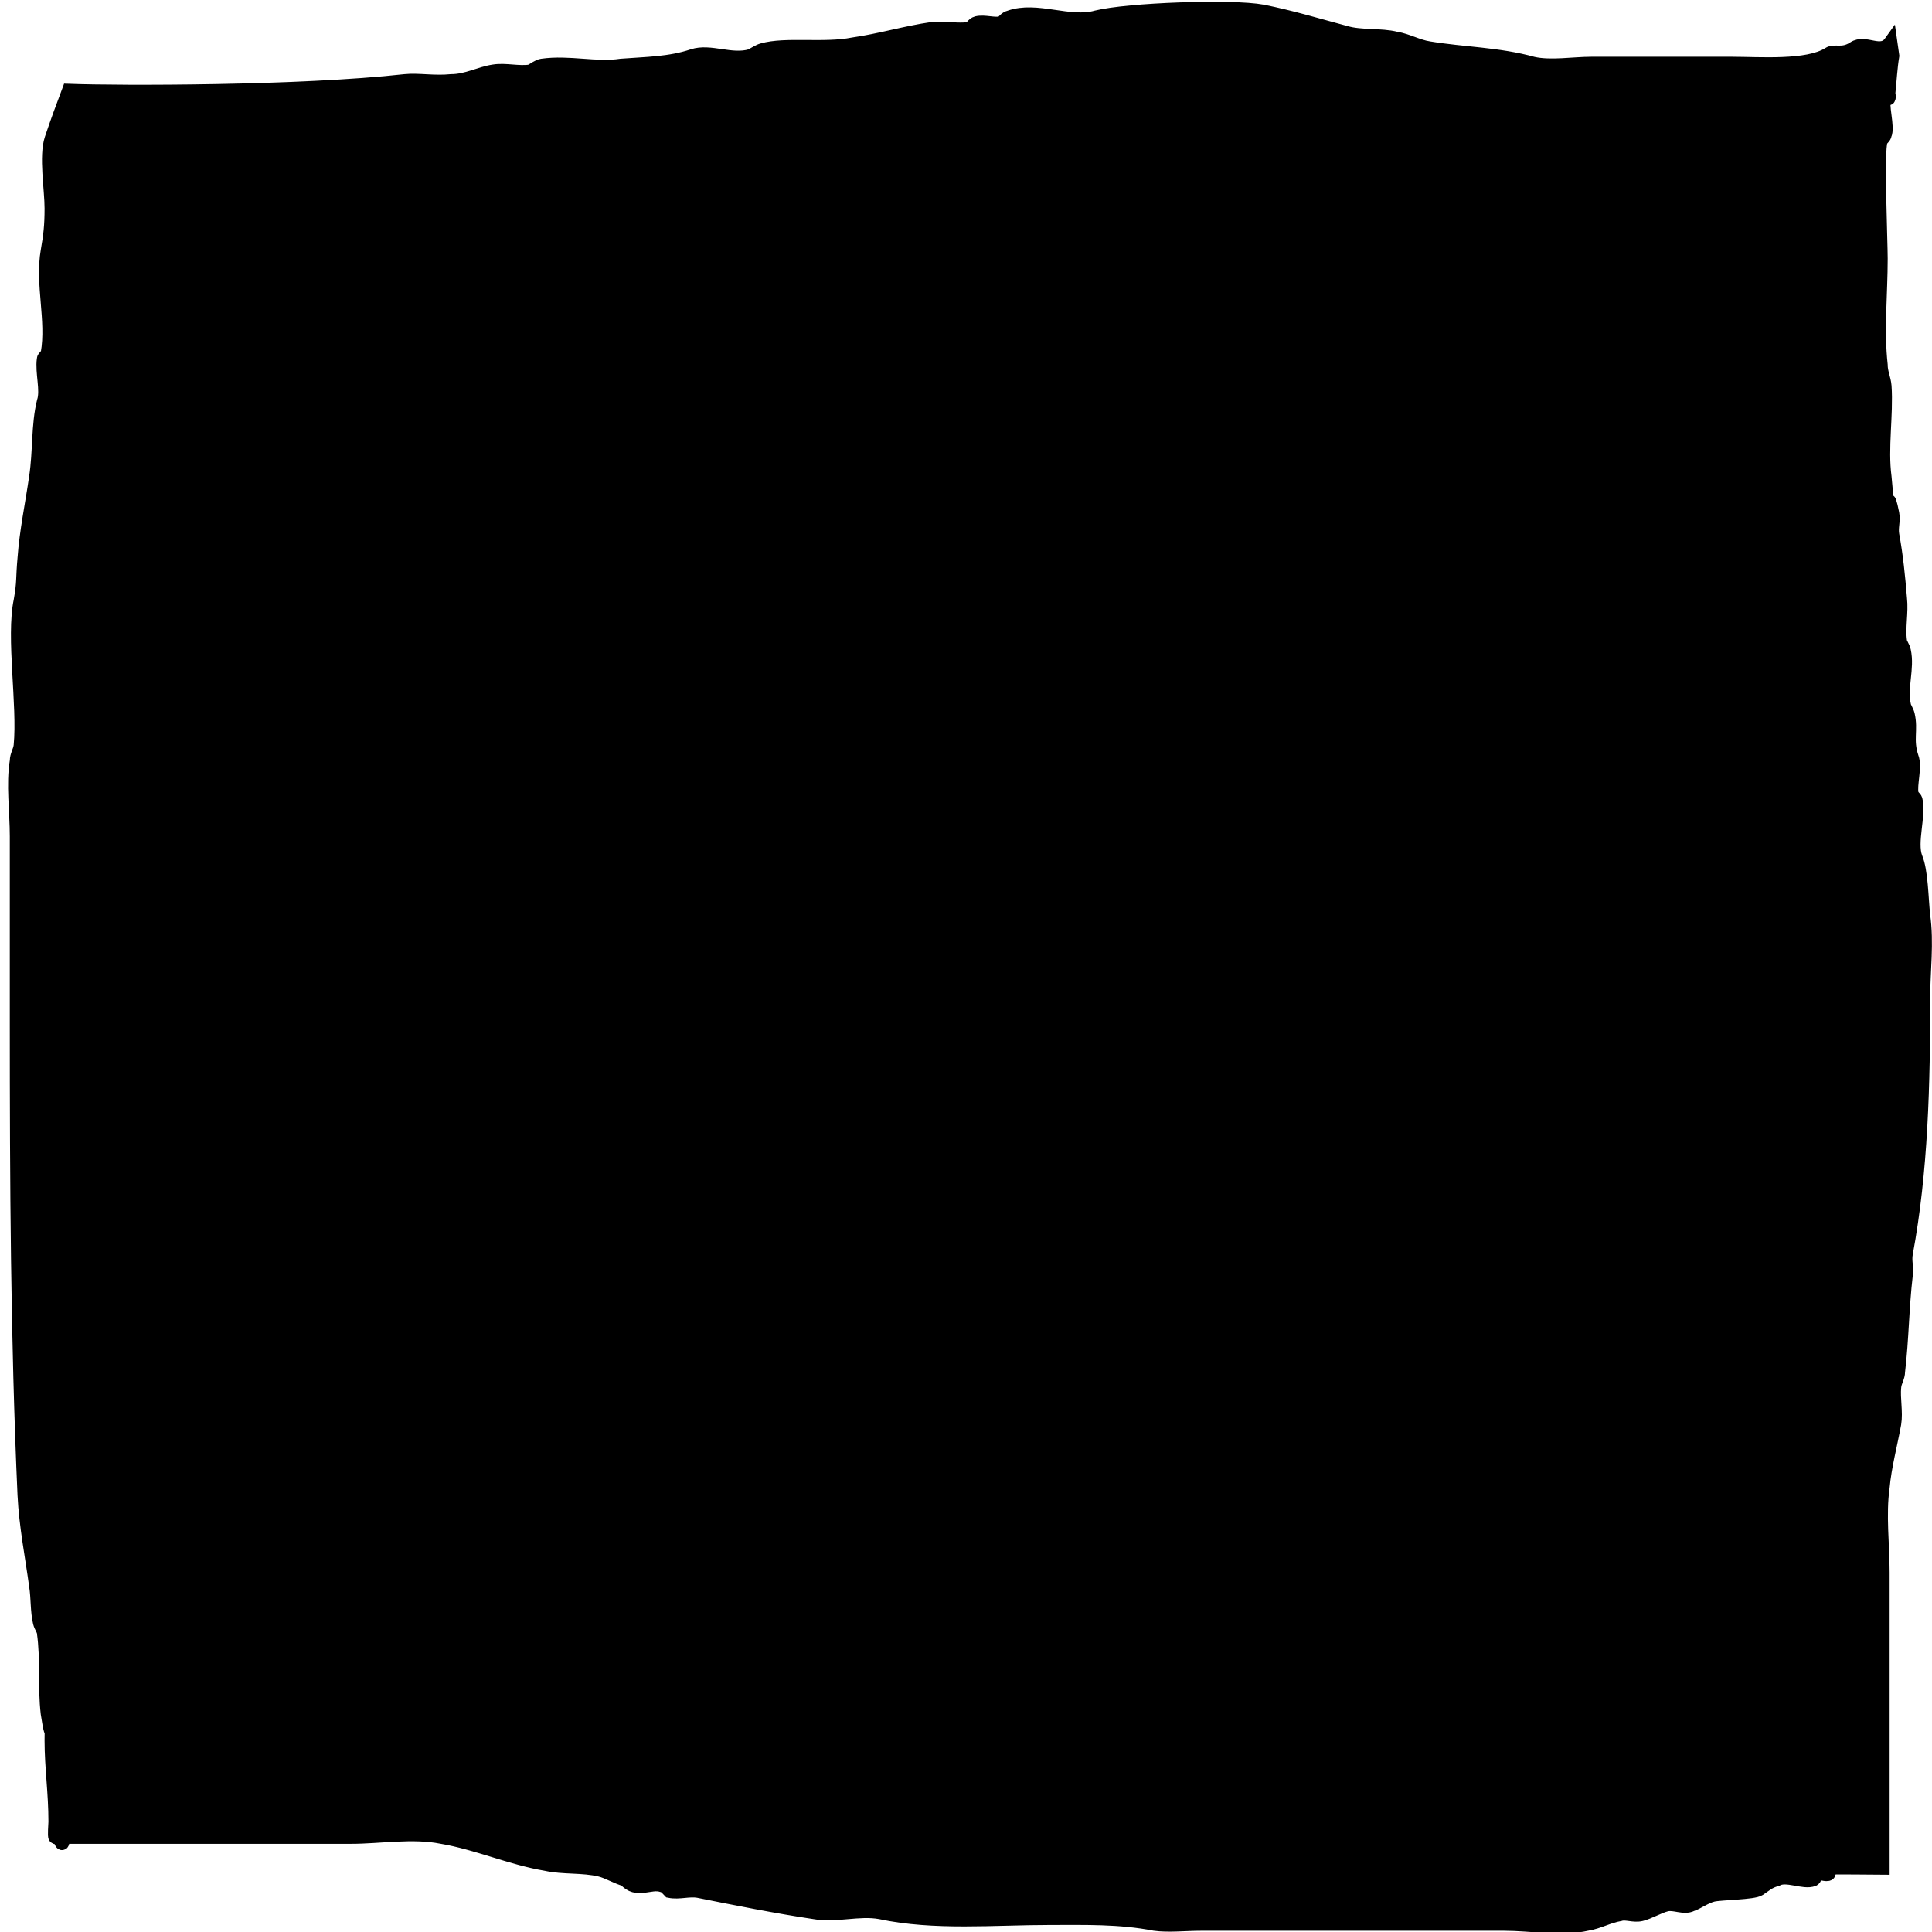
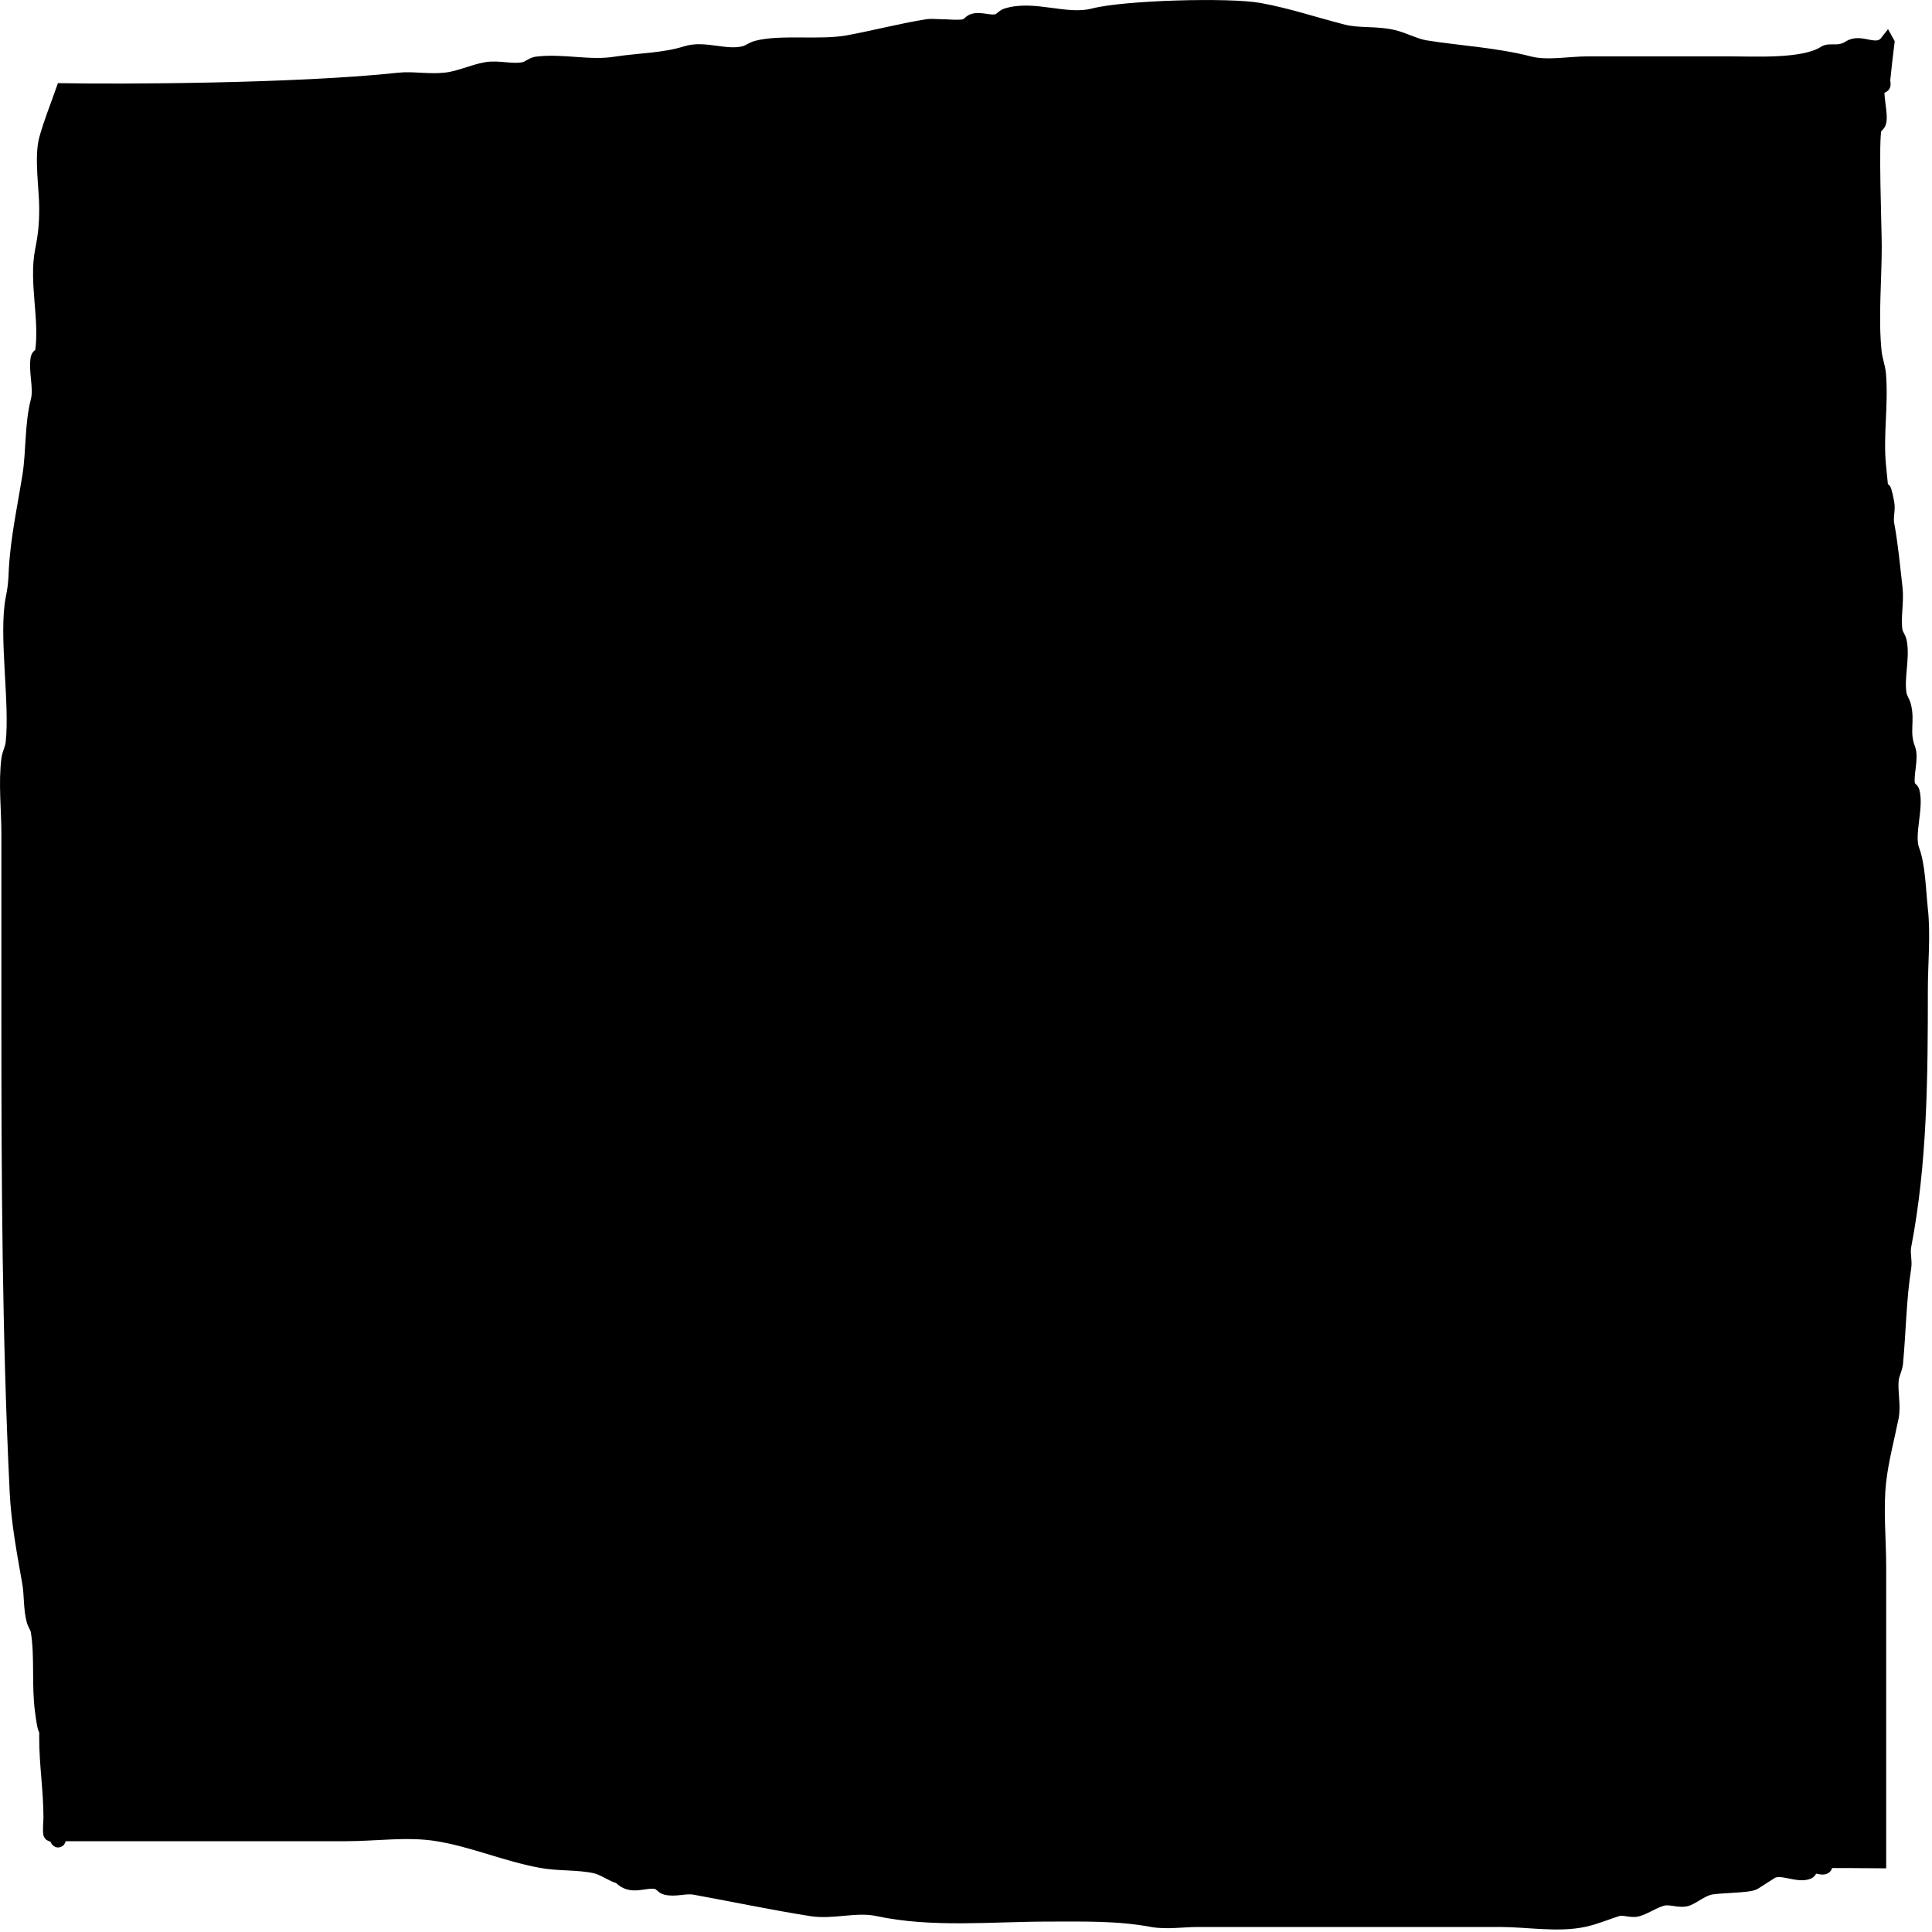
- <svg xmlns="http://www.w3.org/2000/svg" width="100%" height="100%" preserveAspectRatio="none" viewBox="0 0 1 1" version="1.1" id="svg1">
+ <svg xmlns="http://www.w3.org/2000/svg" width="100" height="100" preserveAspectRatio="none" viewBox="0 0 100 100" version="1.1" id="svg1">
  <defs id="defs1" />
  <g id="layer1" transform="translate(-30.96943,-84.51313)">
-     <path style="font-variation-settings:normal;opacity:1;vector-effect:none;fill:#000000;fill-opacity:1;stroke:#000000;stroke-width:0.007;stroke-linecap:butt;stroke-linejoin:miter;stroke-miterlimit:4;stroke-dasharray:none;stroke-dashoffset:0;stroke-opacity:1;-inkscape-stroke:none;stop-color:#000000;stop-opacity:1" d="m 31.948,84.535 c -0.005,0.007 -0.013,-0.001 -0.019,0.003 -0.006,0.004 -0.01,9.68e-4 -0.013,0.003 -0.011,0.007 -0.036,0.005 -0.05,0.005 -0.024,0 -0.049,0 -0.073,0 -0.009,0 -0.021,0.002 -0.03,0 -0.018,-0.005 -0.036,-0.005 -0.054,-0.008 -0.006,-9.46e-4 -0.011,-0.004 -0.017,-0.005 -0.008,-0.002 -0.018,-6.59e-4 -0.026,-0.003 -0.015,-0.004 -0.028,-0.008 -0.043,-0.011 -0.016,-0.003 -0.07,-0.001 -0.086,0.003 -0.014,0.004 -0.031,-0.005 -0.045,0 -0.002,5.01e-4 -0.003,0.002 -0.004,0.003 -0.004,0.001 -0.009,-0.001 -0.013,0 -0.002,5.01e-4 -0.003,0.003 -0.004,0.003 -0.004,6.87e-4 -0.009,0 -0.013,0 -0.002,0 -0.004,-3.44e-4 -0.006,0 -0.014,0.002 -0.027,0.006 -0.041,0.008 -0.015,0.003 -0.035,-4.74e-4 -0.047,0.003 -0.002,5.73e-4 -0.004,0.002 -0.006,0.003 -0.01,0.003 -0.021,-0.003 -0.03,0 -0.012,0.004 -0.024,0.004 -0.037,0.005 -0.013,0.002 -0.027,-0.002 -0.041,0 -0.002,2.91e-4 -0.004,0.002 -0.006,0.003 -0.006,0.001 -0.013,-10e-4 -0.019,0 -0.007,0.001 -0.014,0.005 -0.022,0.005 -0.009,9.18e-4 -0.017,-7.36e-4 -0.024,0 -0.054,0.006 -0.147,0.006 -0.174,0.005 -0.003,0.008 -0.006,0.016 -0.009,0.025 -0.003,0.009 0,0.026 0,0.036 0,0.009 -6.1e-4,0.014 -0.002,0.022 -0.003,0.017 0.003,0.036 0,0.053 -1.99e-4,0.001 -0.002,0.002 -0.002,0.003 -0.001,0.007 0.002,0.016 0,0.022 -0.003,0.012 -0.002,0.026 -0.004,0.039 -0.002,0.014 -0.005,0.028 -0.006,0.042 -0.001,0.011 -2.2e-4,0.012 -0.002,0.022 -0.004,0.019 0.002,0.054 0,0.075 -3.21e-4,0.003 -0.002,0.005 -0.002,0.008 -0.002,0.012 0,0.026 0,0.039 0,0.032 0,0.065 0,0.097 0,0.081 3.67e-4,0.163 0.004,0.244 7.75e-4,0.016 0.004,0.032 0.006,0.047 0.001,0.006 5.48e-4,0.013 0.002,0.019 5.07e-4,0.002 0.002,0.004 0.002,0.005 0.002,0.014 3.64e-4,0.028 0.002,0.042 0.003,0.02 0.002,-9.75e-4 0.002,0.014 0,0.014 0.002,0.027 0.002,0.042 0,0.001 -5.71e-4,0.008 0,0.008 5.07e-4,6.53e-4 0.002,-6.53e-4 0.002,0 4.85e-4,6.25e-4 0.002,0.007 0.002,0 0.05,0 0.099,0 0.149,0 0.015,0 0.032,-0.003 0.047,0 0.018,0.003 0.036,0.011 0.054,0.014 0.009,0.002 0.019,8.26e-4 0.028,0.003 0.004,9.61e-4 0.009,0.004 0.013,0.005 0.006,0.007 0.013,0.001 0.019,0.003 0.002,4.06e-4 0.003,0.002 0.004,0.003 0.005,0.001 0.01,-9.15e-4 0.015,0 0.02,0.004 0.04,0.008 0.06,0.011 0.011,0.002 0.023,-0.002 0.034,0 0.028,0.006 0.059,0.003 0.088,0.003 0.018,0 0.036,-5.13e-4 0.054,0.003 0.007,0.001 0.016,0 0.024,0 0.019,0 0.037,0 0.056,0 0.034,0 0.067,0 0.101,0 0.014,0 0.03,0.003 0.043,0 0.006,-0.001 0.011,-0.004 0.017,-0.005 0.003,-0.001 0.007,0.001 0.011,0 0.004,-0.001 0.009,-0.004 0.013,-0.005 0.004,-0.001 0.009,0.002 0.013,0 0.003,-0.001 0.007,-0.004 0.011,-0.005 0.004,-0.001 0.021,-0.001 0.024,-0.003 0.003,-0.002 0.005,-0.004 0.009,-0.005 0.005,-0.003 0.014,0.002 0.019,0 9.62e-4,-4.13e-4 0.001,-0.002 0.002,-0.003 0.001,-8.37e-4 0.005,0.001 0.006,0 5.08e-4,-6.53e-4 -5.07e-4,-0.002 0,-0.003 2.88e-4,-3.71e-4 0.025,0 0.028,0 0,-0.051 0,-0.102 0,-0.153 0,-0.014 -0.002,-0.03 0,-0.044 0.001,-0.011 0.004,-0.022 0.006,-0.033 0.001,-0.006 -6.24e-4,-0.013 0,-0.019 2.82e-4,-0.003 0.002,-0.005 0.002,-0.008 0.002,-0.017 0.002,-0.033 0.004,-0.05 5.64e-4,-0.004 -6.96e-4,-0.007 0,-0.011 0.008,-0.043 0.009,-0.088 0.009,-0.133 0,-0.013 0.002,-0.028 0,-0.042 -10e-4,-0.009 -0.001,-0.023 -0.004,-0.03 -0.003,-0.008 0.002,-0.022 0,-0.03 -3.21e-4,-0.001 -0.002,-0.002 -0.002,-0.003 -0.001,-0.005 0.002,-0.014 0,-0.019 -0.003,-0.009 -1.11e-4,-0.014 -0.002,-0.022 -5.07e-4,-0.002 -0.002,-0.004 -0.002,-0.005 -0.002,-0.009 0.002,-0.019 0,-0.028 -3.89e-4,-0.002 -0.002,-0.004 -0.002,-0.005 -0.001,-0.007 7.98e-4,-0.015 0,-0.022 -0.001,-0.012 -0.002,-0.022 -0.004,-0.033 -6.97e-4,-0.004 6.97e-4,-0.007 0,-0.011 -0.005,-0.025 6.32e-4,0.031 -0.004,-0.019 -0.002,-0.015 0.001,-0.032 0,-0.047 -3.26e-4,-0.004 -0.002,-0.007 -0.002,-0.011 -0.002,-0.018 0,-0.037 0,-0.055 0,-0.009 -0.002,-0.056 0,-0.061 4.54e-4,-0.001 0.002,-0.002 0.002,-0.003 0.002,-0.004 -0.002,-0.016 0,-0.019 5.08e-4,-6.54e-4 0.002,6.53e-4 0.002,0 5.07e-4,-6.54e-4 -8.9e-5,-0.002 0,-0.003 6.3e-4,-0.006 0.001,-0.013 0.002,-0.019 z" id="path1" />
+     <path style="font-variation-settings:normal;opacity:1;vector-effect:none;fill:#000000;fill-opacity:1;stroke:#000000;stroke-width:0.742;stroke-linecap:butt;stroke-linejoin:miter;stroke-miterlimit:4;stroke-dasharray:none;stroke-dashoffset:0;stroke-opacity:1;-inkscape-stroke:none;stop-color:#000000;stop-opacity:1" d="m 128.642,86.692 c -0.529,0.679 -1.339,-0.11 -1.935,0.28 -0.579,0.369 -1.01,0.097 -1.29,0.28 -1.08,0.699 -3.568,0.549 -4.946,0.549 -2.437,0 -4.874,0 -7.312,0 -0.919,0 -2.104,0.23 -3.01,0 -1.776,-0.459 -3.61,-0.549 -5.376,-0.829 -0.589,-0.094 -1.138,-0.419 -1.72,-0.549 -0.839,-0.2 -1.761,-0.066 -2.581,-0.28 -1.449,-0.369 -2.835,-0.839 -4.301,-1.107 -1.575,-0.29 -6.995,-0.14 -8.602,0.28 -1.43,0.369 -3.101,-0.459 -4.516,0 -0.15,0.05 -0.28,0.23 -0.429,0.28 -0.409,0.13 -0.879,-0.13 -1.29,0 -0.15,0.05 -0.27,0.25 -0.429,0.28 -0.429,0.069 -0.859,0 -1.29,0 -0.22,0 -0.429,-0.034 -0.649,0 -1.368,0.22 -2.732,0.579 -4.086,0.829 -1.464,0.27 -3.472,-0.047 -4.731,0.28 -0.23,0.057 -0.419,0.22 -0.649,0.28 -0.959,0.25 -2.066,-0.3 -3.01,0 -1.163,0.369 -2.429,0.359 -3.656,0.549 -1.34,0.22 -2.744,-0.17 -4.086,0 -0.23,0.029 -0.419,0.23 -0.649,0.28 -0.619,0.13 -1.304,-0.1 -1.935,0 -0.719,0.12 -1.423,0.479 -2.151,0.549 -0.859,0.092 -1.68,-0.073 -2.365,0 -5.379,0.579 -14.631,0.599 -17.419,0.549 -0.29,0.829 -0.619,1.637 -0.859,2.492 -0.27,0.939 0,2.611 0,3.599 0,0.869 -0.061,1.421 -0.22,2.215 -0.32,1.651 0.26,3.589 0,5.26 -0.02,0.13 -0.19,0.15 -0.22,0.28 -0.13,0.669 0.17,1.556 0,2.215 -0.32,1.239 -0.23,2.59 -0.429,3.876 -0.22,1.371 -0.509,2.754 -0.649,4.153 -0.11,1.104 -0.022,1.221 -0.22,2.215 -0.369,1.876 0.23,5.405 0,7.475 -0.032,0.29 -0.18,0.539 -0.22,0.829 -0.16,1.23 0,2.617 0,3.876 0,3.23 0,6.46 0,9.69 0,8.136 0.037,16.259 0.429,24.363 0.077,1.593 0.379,3.167 0.649,4.707 0.11,0.639 0.055,1.319 0.22,1.938 0.051,0.2 0.18,0.349 0.22,0.549 0.22,1.368 0.036,2.773 0.22,4.153 0.26,2.011 0.22,-0.097 0.22,1.384 0,1.438 0.22,2.698 0.22,4.153 0,0.11 -0.057,0.759 0,0.829 0.051,0.065 0.16,-0.065 0.22,0 0.048,0.062 0.22,0.699 0.22,0 4.946,0 9.893,0 14.838,0 1.541,0 3.203,-0.25 4.731,0 1.819,0.29 3.557,1.049 5.377,1.384 0.899,0.17 1.889,0.083 2.796,0.28 0.449,0.096 0.849,0.429 1.29,0.549 0.599,0.659 1.299,0.11 1.935,0.28 0.16,0.041 0.27,0.24 0.429,0.28 0.499,0.13 1.01,-0.091 1.506,0 1.977,0.359 4.015,0.789 6.022,1.107 1.123,0.18 2.324,-0.24 3.441,0 2.83,0.609 5.924,0.28 8.817,0.28 1.814,0 3.592,-0.051 5.377,0.28 0.749,0.14 1.608,0 2.365,0 1.863,0 3.728,0 5.591,0 3.369,0 6.739,0 10.107,0 1.371,0 2.959,0.29 4.301,0 0.639,-0.14 1.135,-0.369 1.72,-0.549 0.329,-0.11 0.739,0.11 1.075,0 0.439,-0.14 0.849,-0.439 1.29,-0.549 0.399,-0.1 0.919,0.16 1.29,0 0.329,-0.14 0.679,-0.429 1.075,-0.549 0.409,-0.13 2.098,-0.1 2.365,-0.28 0.31,-0.2 0.549,-0.349 0.859,-0.549 0.509,-0.329 1.392,0.23 1.935,0 0.096,-0.041 0.13,-0.22 0.22,-0.28 0.13,-0.084 0.549,0.13 0.649,0 0.051,-0.065 -0.051,-0.21 0,-0.28 0.029,-0.037 2.525,0 2.796,0 0,-5.076 0,-10.151 0,-15.227 0,-1.423 -0.16,-3.022 0,-4.43 0.13,-1.133 0.429,-2.241 0.649,-3.322 0.12,-0.629 -0.062,-1.297 0,-1.938 0.028,-0.29 0.18,-0.539 0.22,-0.829 0.16,-1.674 0.17,-3.342 0.429,-4.983 0.056,-0.359 -0.07,-0.749 0,-1.107 0.829,-4.289 0.859,-8.737 0.859,-13.289 0,-1.342 0.15,-2.835 0,-4.153 -0.1,-0.939 -0.13,-2.26 -0.429,-3.045 -0.31,-0.809 0.23,-2.186 0,-3.045 -0.032,-0.12 -0.18,-0.15 -0.22,-0.28 -0.14,-0.549 0.2,-1.425 0,-1.938 -0.329,-0.849 -0.011,-1.427 -0.22,-2.215 -0.051,-0.2 -0.17,-0.349 -0.22,-0.549 -0.17,-0.869 0.17,-1.9 0,-2.769 -0.039,-0.2 -0.18,-0.349 -0.22,-0.549 -0.11,-0.709 0.08,-1.497 0,-2.215 -0.13,-1.149 -0.23,-2.247 -0.429,-3.322 -0.07,-0.359 0.07,-0.749 0,-1.107 -0.479,-2.506 0.063,3.141 -0.429,-1.938 -0.15,-1.546 0.13,-3.158 0,-4.707 -0.033,-0.379 -0.17,-0.729 -0.22,-1.107 -0.19,-1.772 0,-3.733 0,-5.537 0,-0.899 -0.18,-5.607 0,-6.091 0.045,-0.12 0.17,-0.16 0.22,-0.28 0.16,-0.409 -0.24,-1.627 0,-1.938 0.051,-0.065 0.16,0.065 0.22,0 0.051,-0.065 -0.009,-0.19 0,-0.28 0.063,-0.649 0.14,-1.292 0.22,-1.938 z" id="path1" />
  </g>
</svg>
